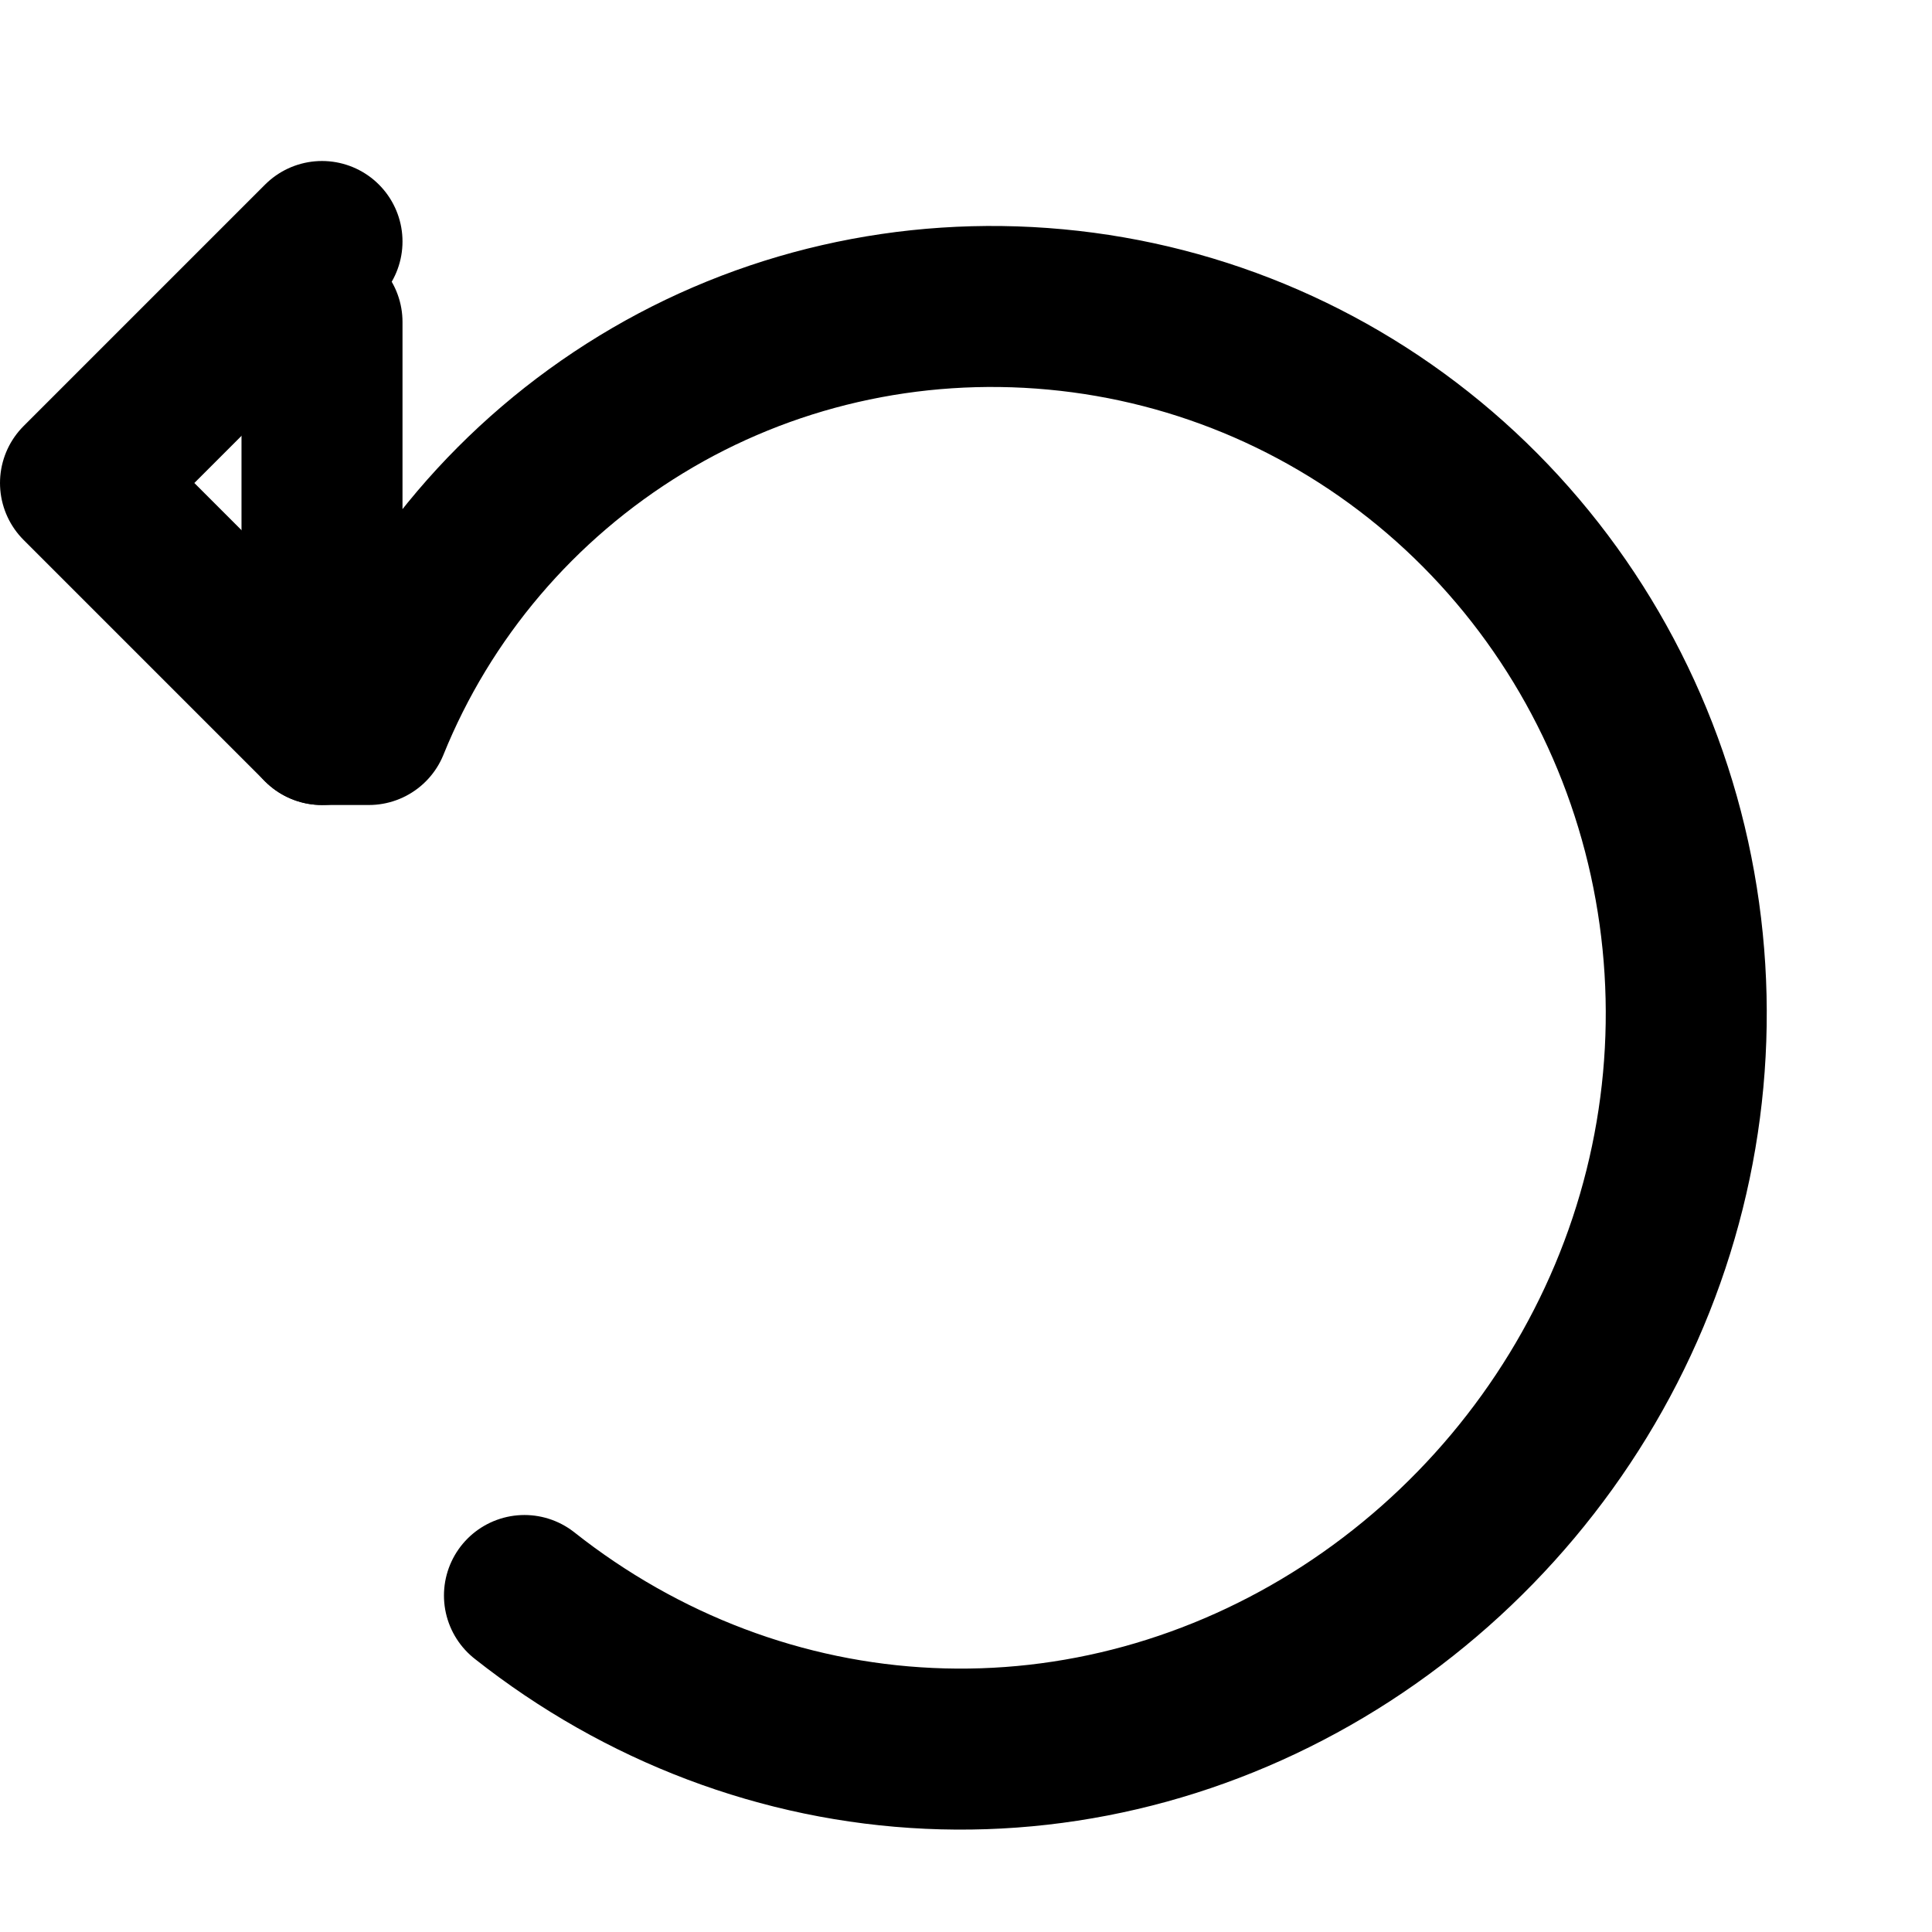
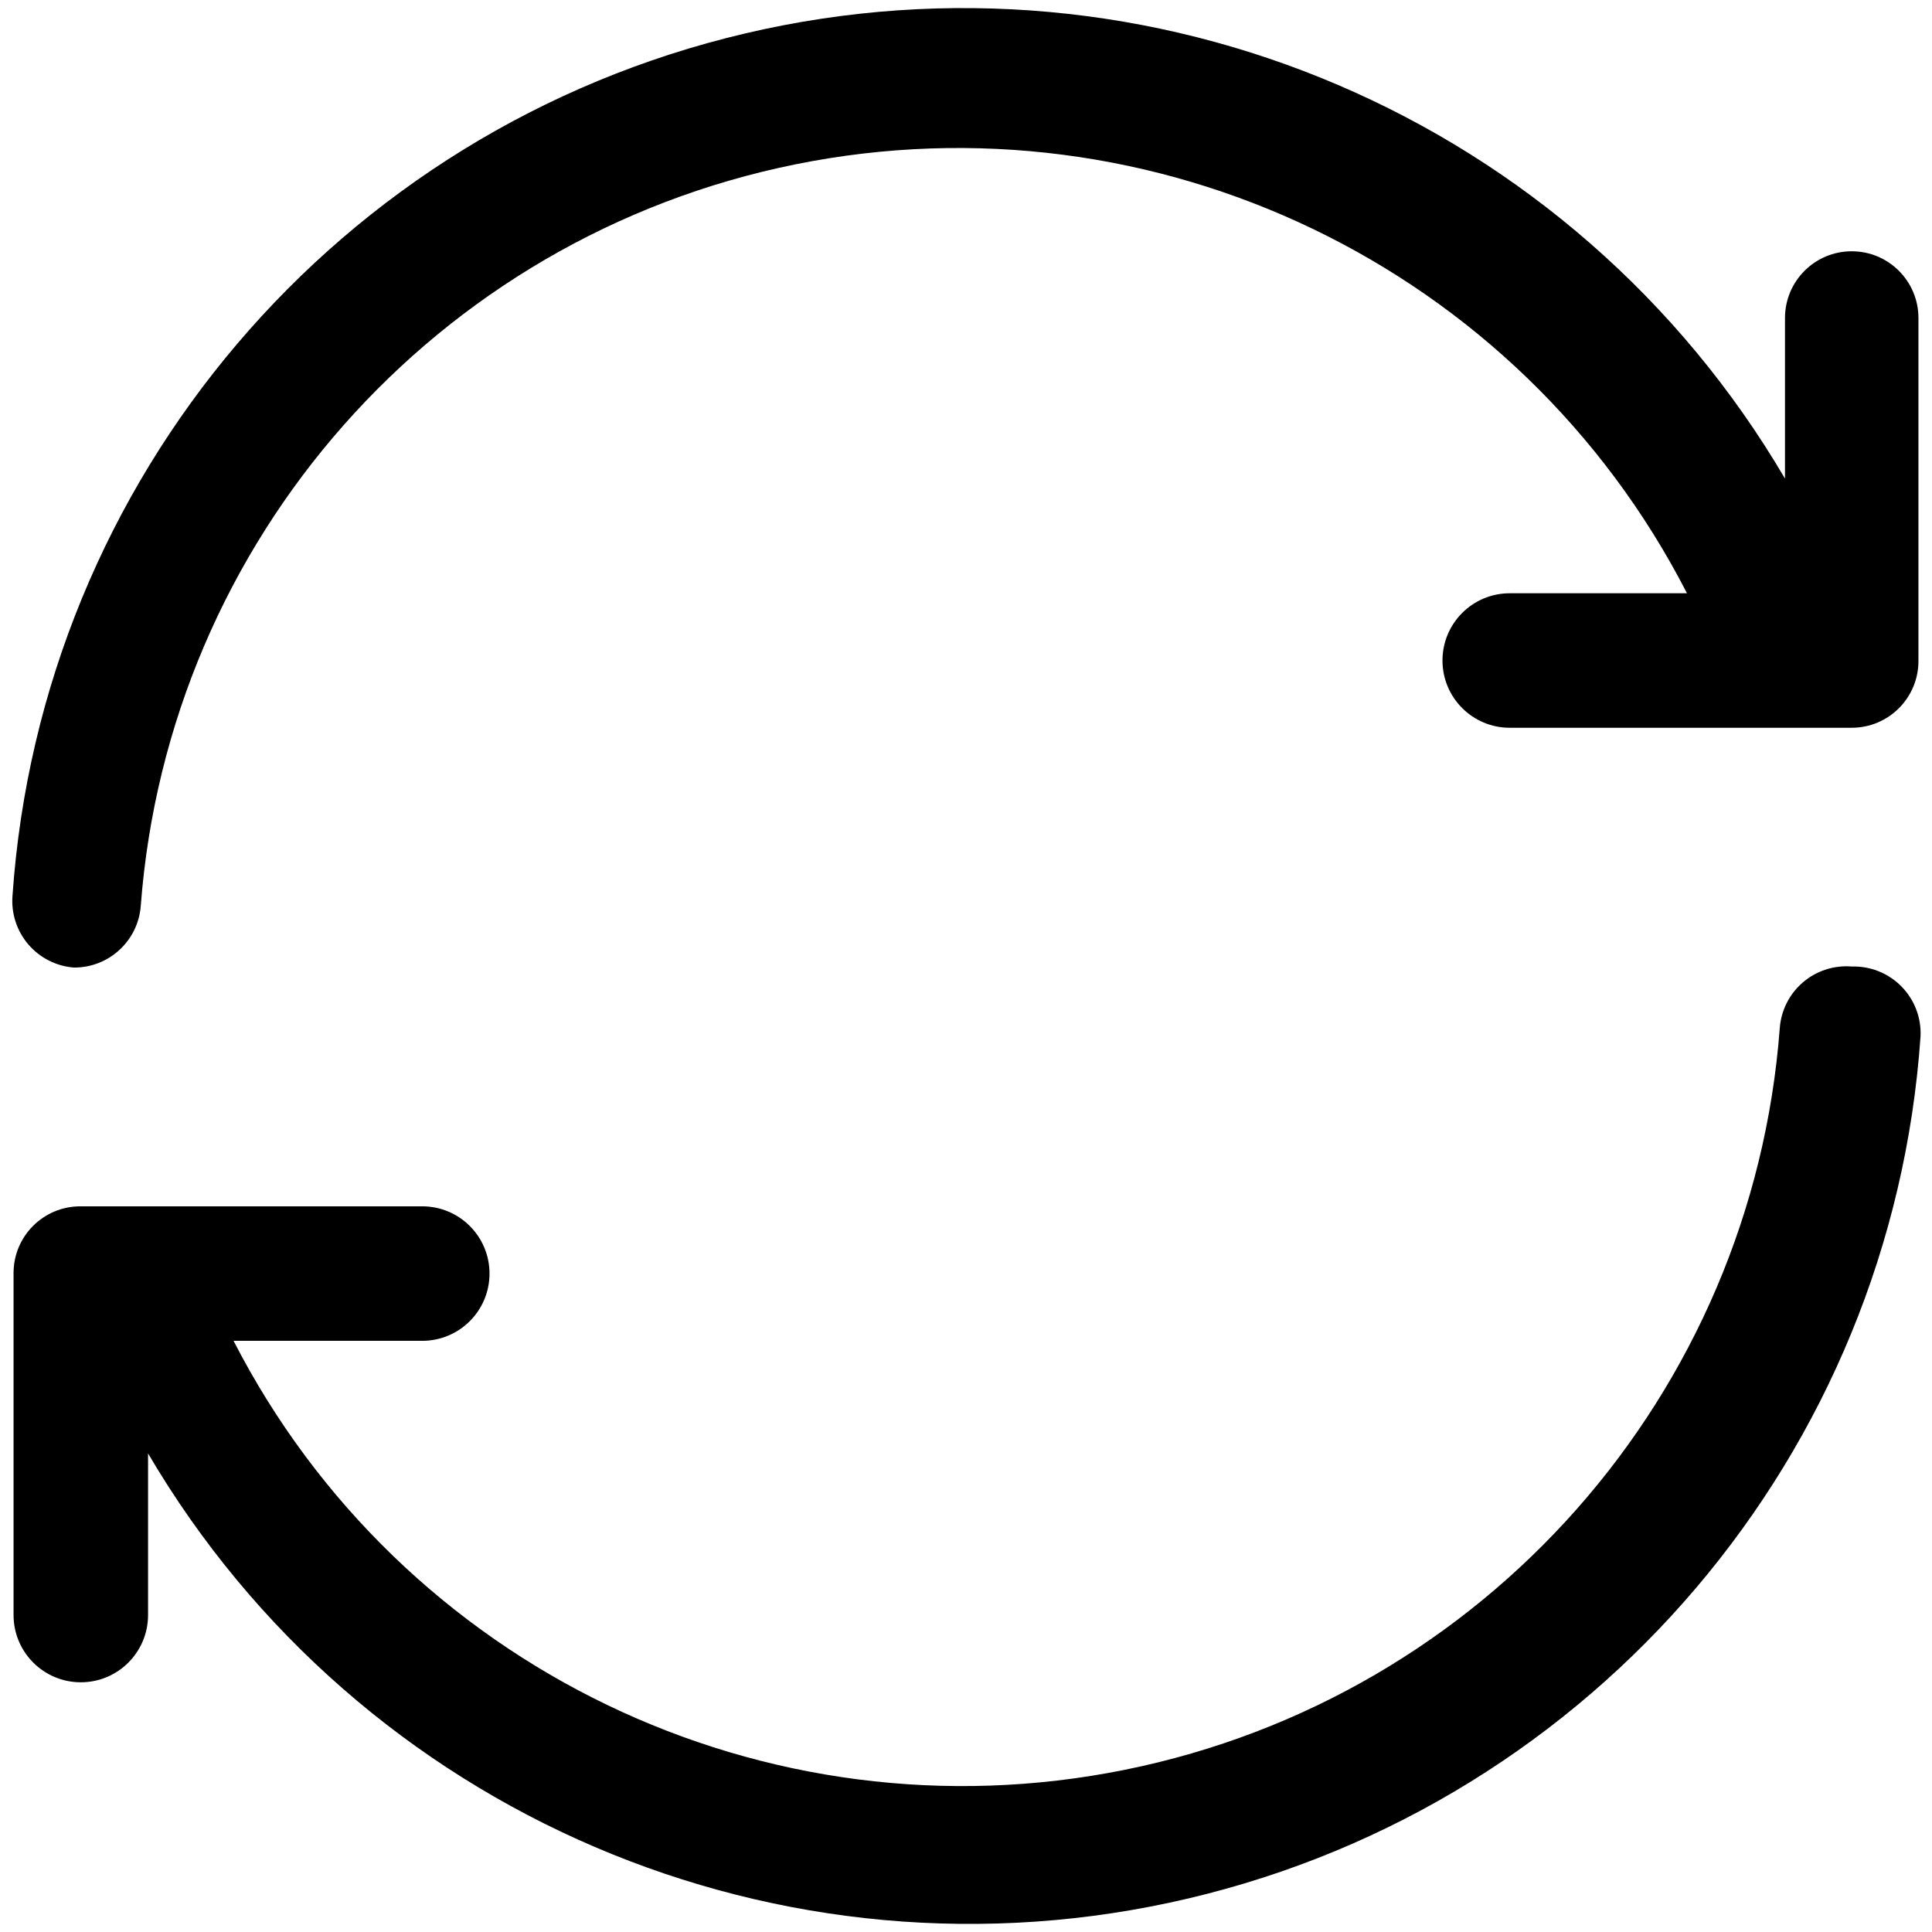
- <svg xmlns="http://www.w3.org/2000/svg" width="16" height="16" viewBox="0 0 24 24" fill="none">
-   <path d="M4 4V9H4.582M4.582 9C5.246 7.357 6.431 5.96 7.964 5.025C9.498 4.089 11.299 3.675 13.115 3.844C14.931 4.013 16.643 4.758 18.015 5.984C19.386 7.21 20.34 8.848 20.739 10.665C21.137 12.482 20.962 14.375 20.239 16.095C19.516 17.815 18.28 19.285 16.721 20.295C15.162 21.304 13.358 21.803 11.541 21.719C9.724 21.636 7.973 20.973 6.515 19.82" stroke="currentColor" stroke-width="2" stroke-linecap="round" stroke-linejoin="round" />
-   <path d="M4 9L1 6L4 3" stroke="currentColor" stroke-width="2" stroke-linecap="round" stroke-linejoin="round" />
+ <svg xmlns="http://www.w3.org/2000/svg" viewBox="0 0 1024 1024" version="1.1" width="16" height="16">
+   <path d="M981.448 133.181a35.368 35.368 0 0 0-35.368 35.368v85.103a505.092 505.092 0 0 0-939.45 221.047 35.368 35.368 0 0 0 32.604 38.131 35.368 35.368 0 0 0 35.368-32.604 434.357 434.357 0 0 1 819.532-165.785h-93.945a35.368 35.368 0 1 0 0 71.288h181.258a35.368 35.368 0 0 0 35.368-35.368V168.548a35.368 35.368 0 0 0-35.368-35.368z m0 379.096a35.368 35.368 0 0 0-38.131 32.604 434.357 434.357 0 0 1-819.532 165.785h100.024a35.368 35.368 0 1 0 0-71.288H42.552a35.368 35.368 0 0 0-35.368 35.368v181.258a35.368 35.368 0 1 0 71.288 0v-85.656a505.092 505.092 0 0 0 939.45-221.047 35.368 35.368 0 0 0-34.815-37.025z" fill="currentColor" />
</svg>
